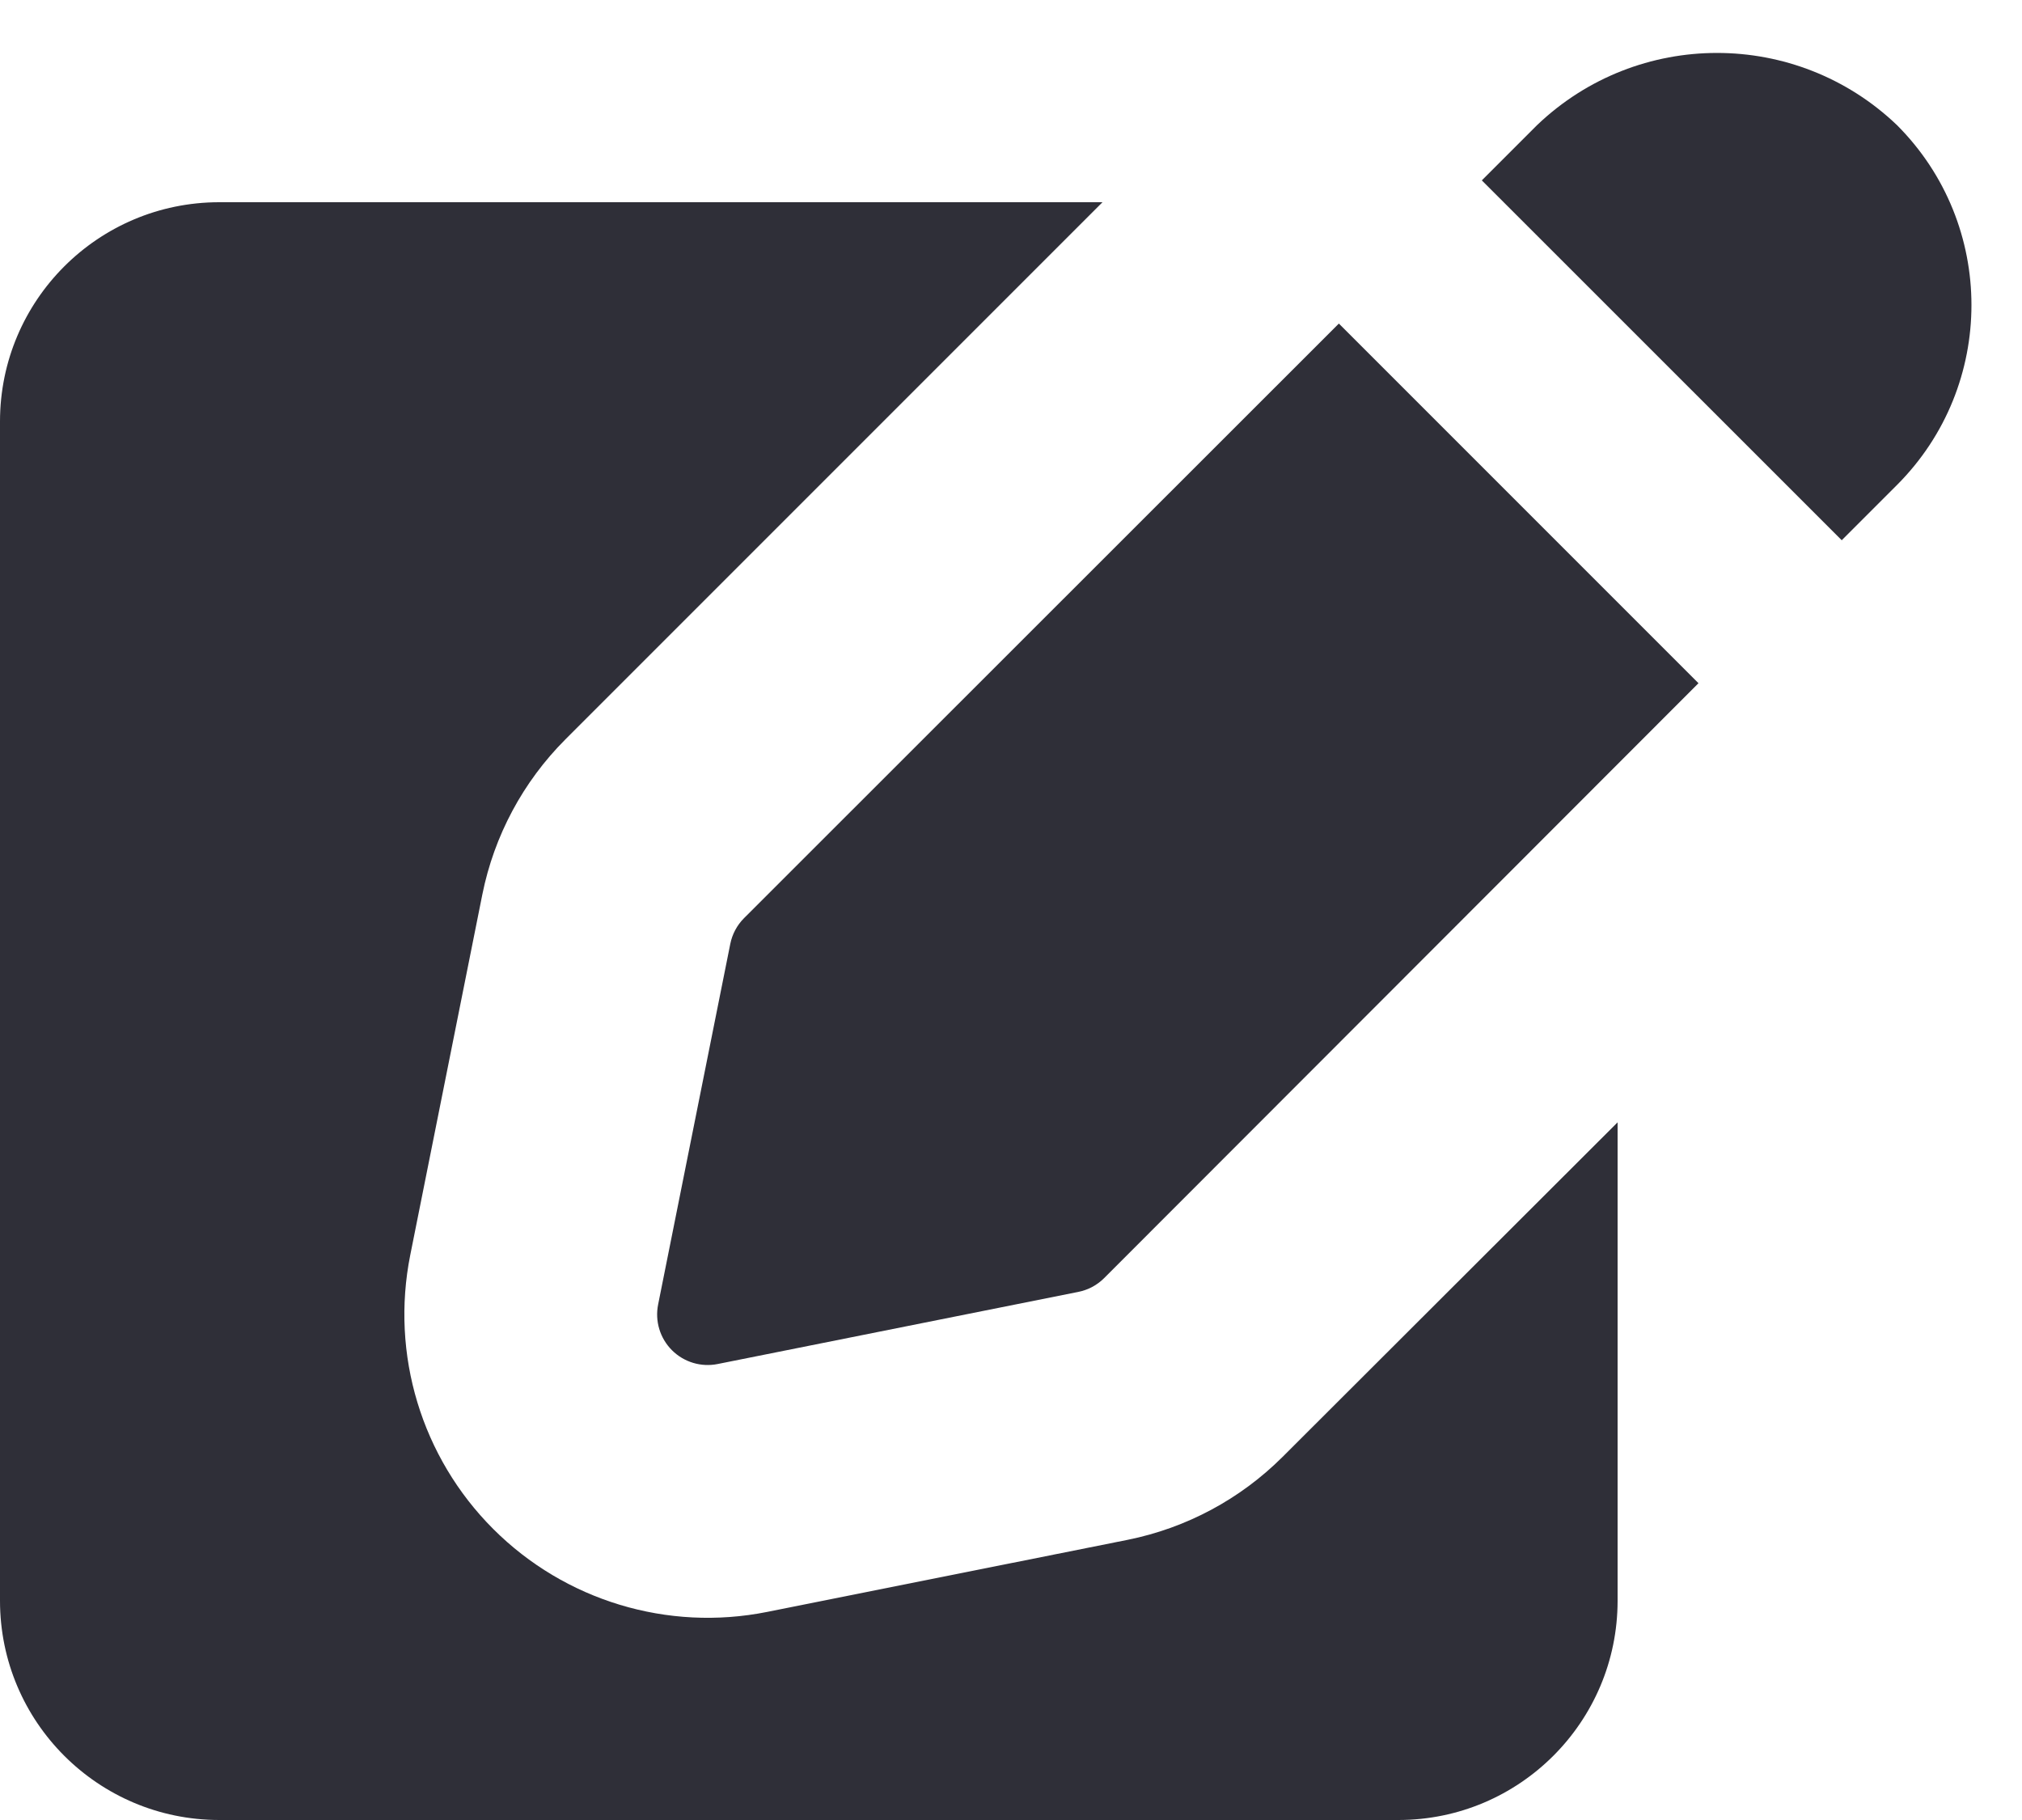
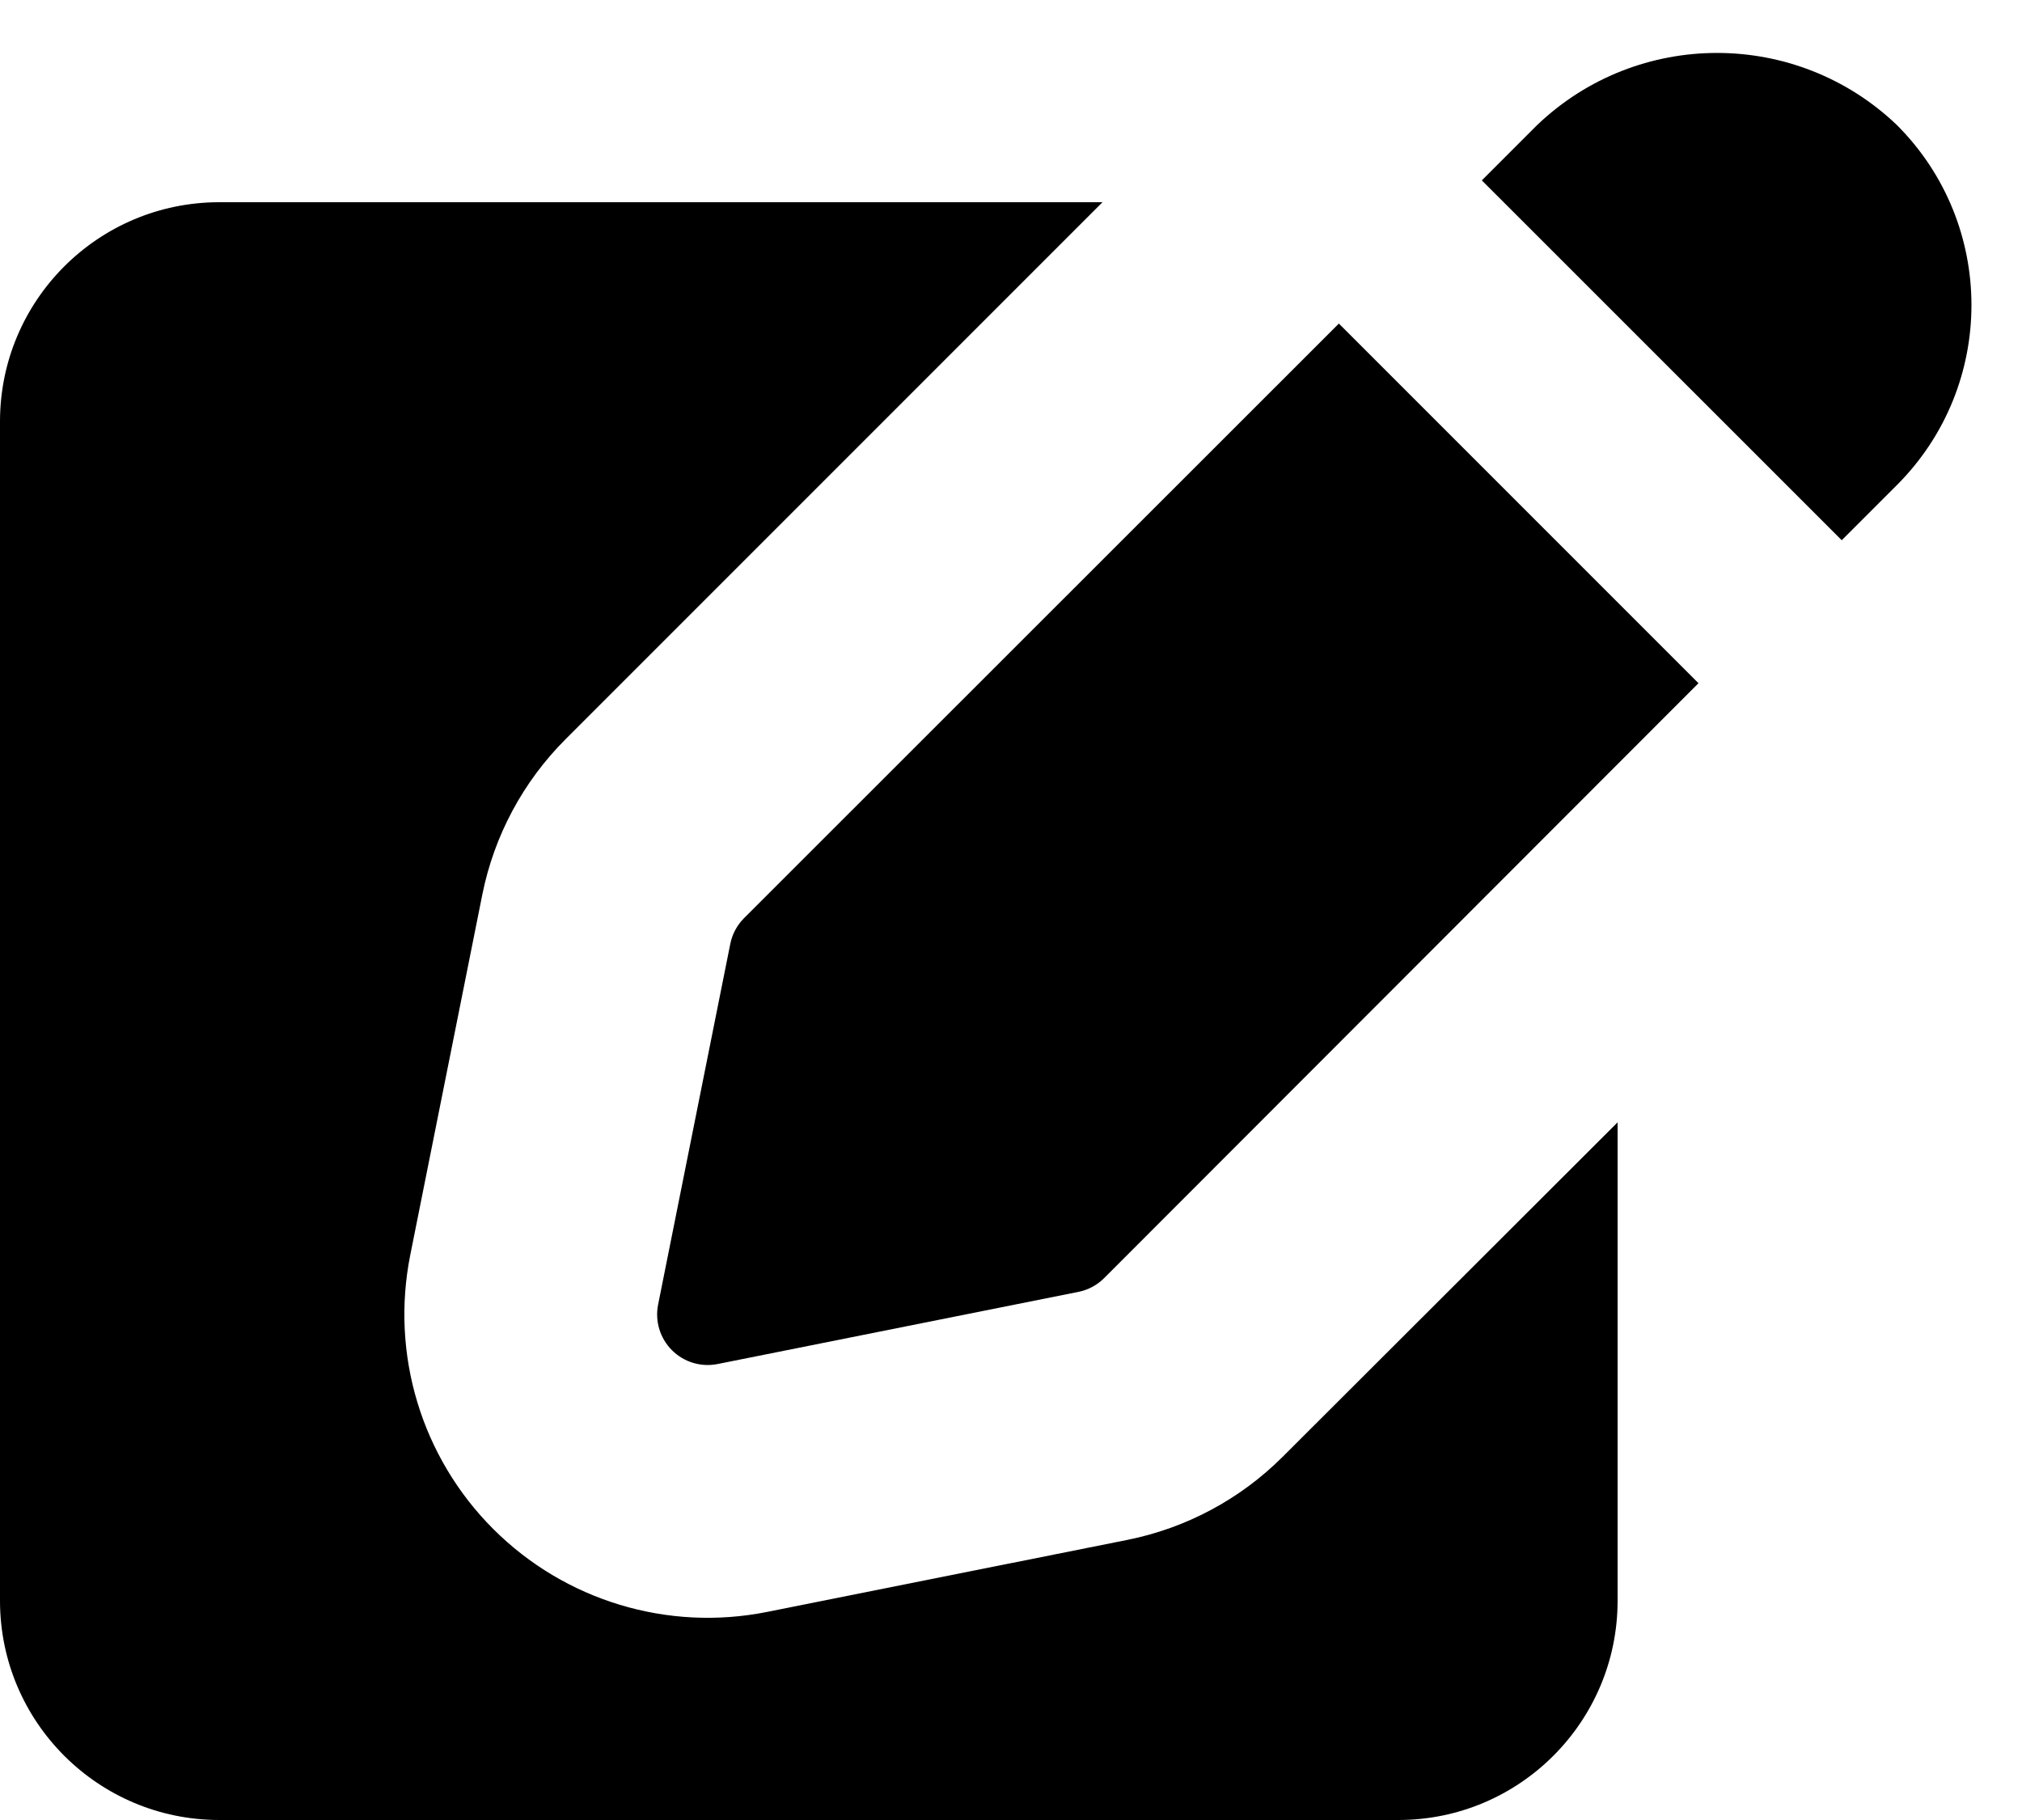
<svg xmlns="http://www.w3.org/2000/svg" fill="currentColor" viewBox="0 0 20 18">
-   <g fill="#2F2F38">
+   <g>
    <path d="M12.687 14.408a3.01 3.01 0 0 1-1.533.821l-3.566.713a3 3 0 0 1-3.53-3.53l.713-3.566a3.01 3.01 0 0 1 .821-1.533L10.905 2H2.167A2.169 2.169 0 0 0 0 4.167v11.666A2.169 2.169 0 0 0 2.167 18h11.666A2.169 2.169 0 0 0 16 15.833V11.1l-3.313 3.308Zm5.53-9.065.546-.546a2.518 2.518 0 0 0 0-3.56 2.576 2.576 0 0 0-3.559 0l-.547.547 3.56 3.559Z" />
    <path d="M13.243 3.2 7.359 9.081a.5.5 0 0 0-.136.256L6.51 12.9a.5.5 0 0 0 .59.59l3.566-.713a.5.5 0 0 0 .255-.136L16.8 6.757 13.243 3.2Z" />
  </g>
</svg>
